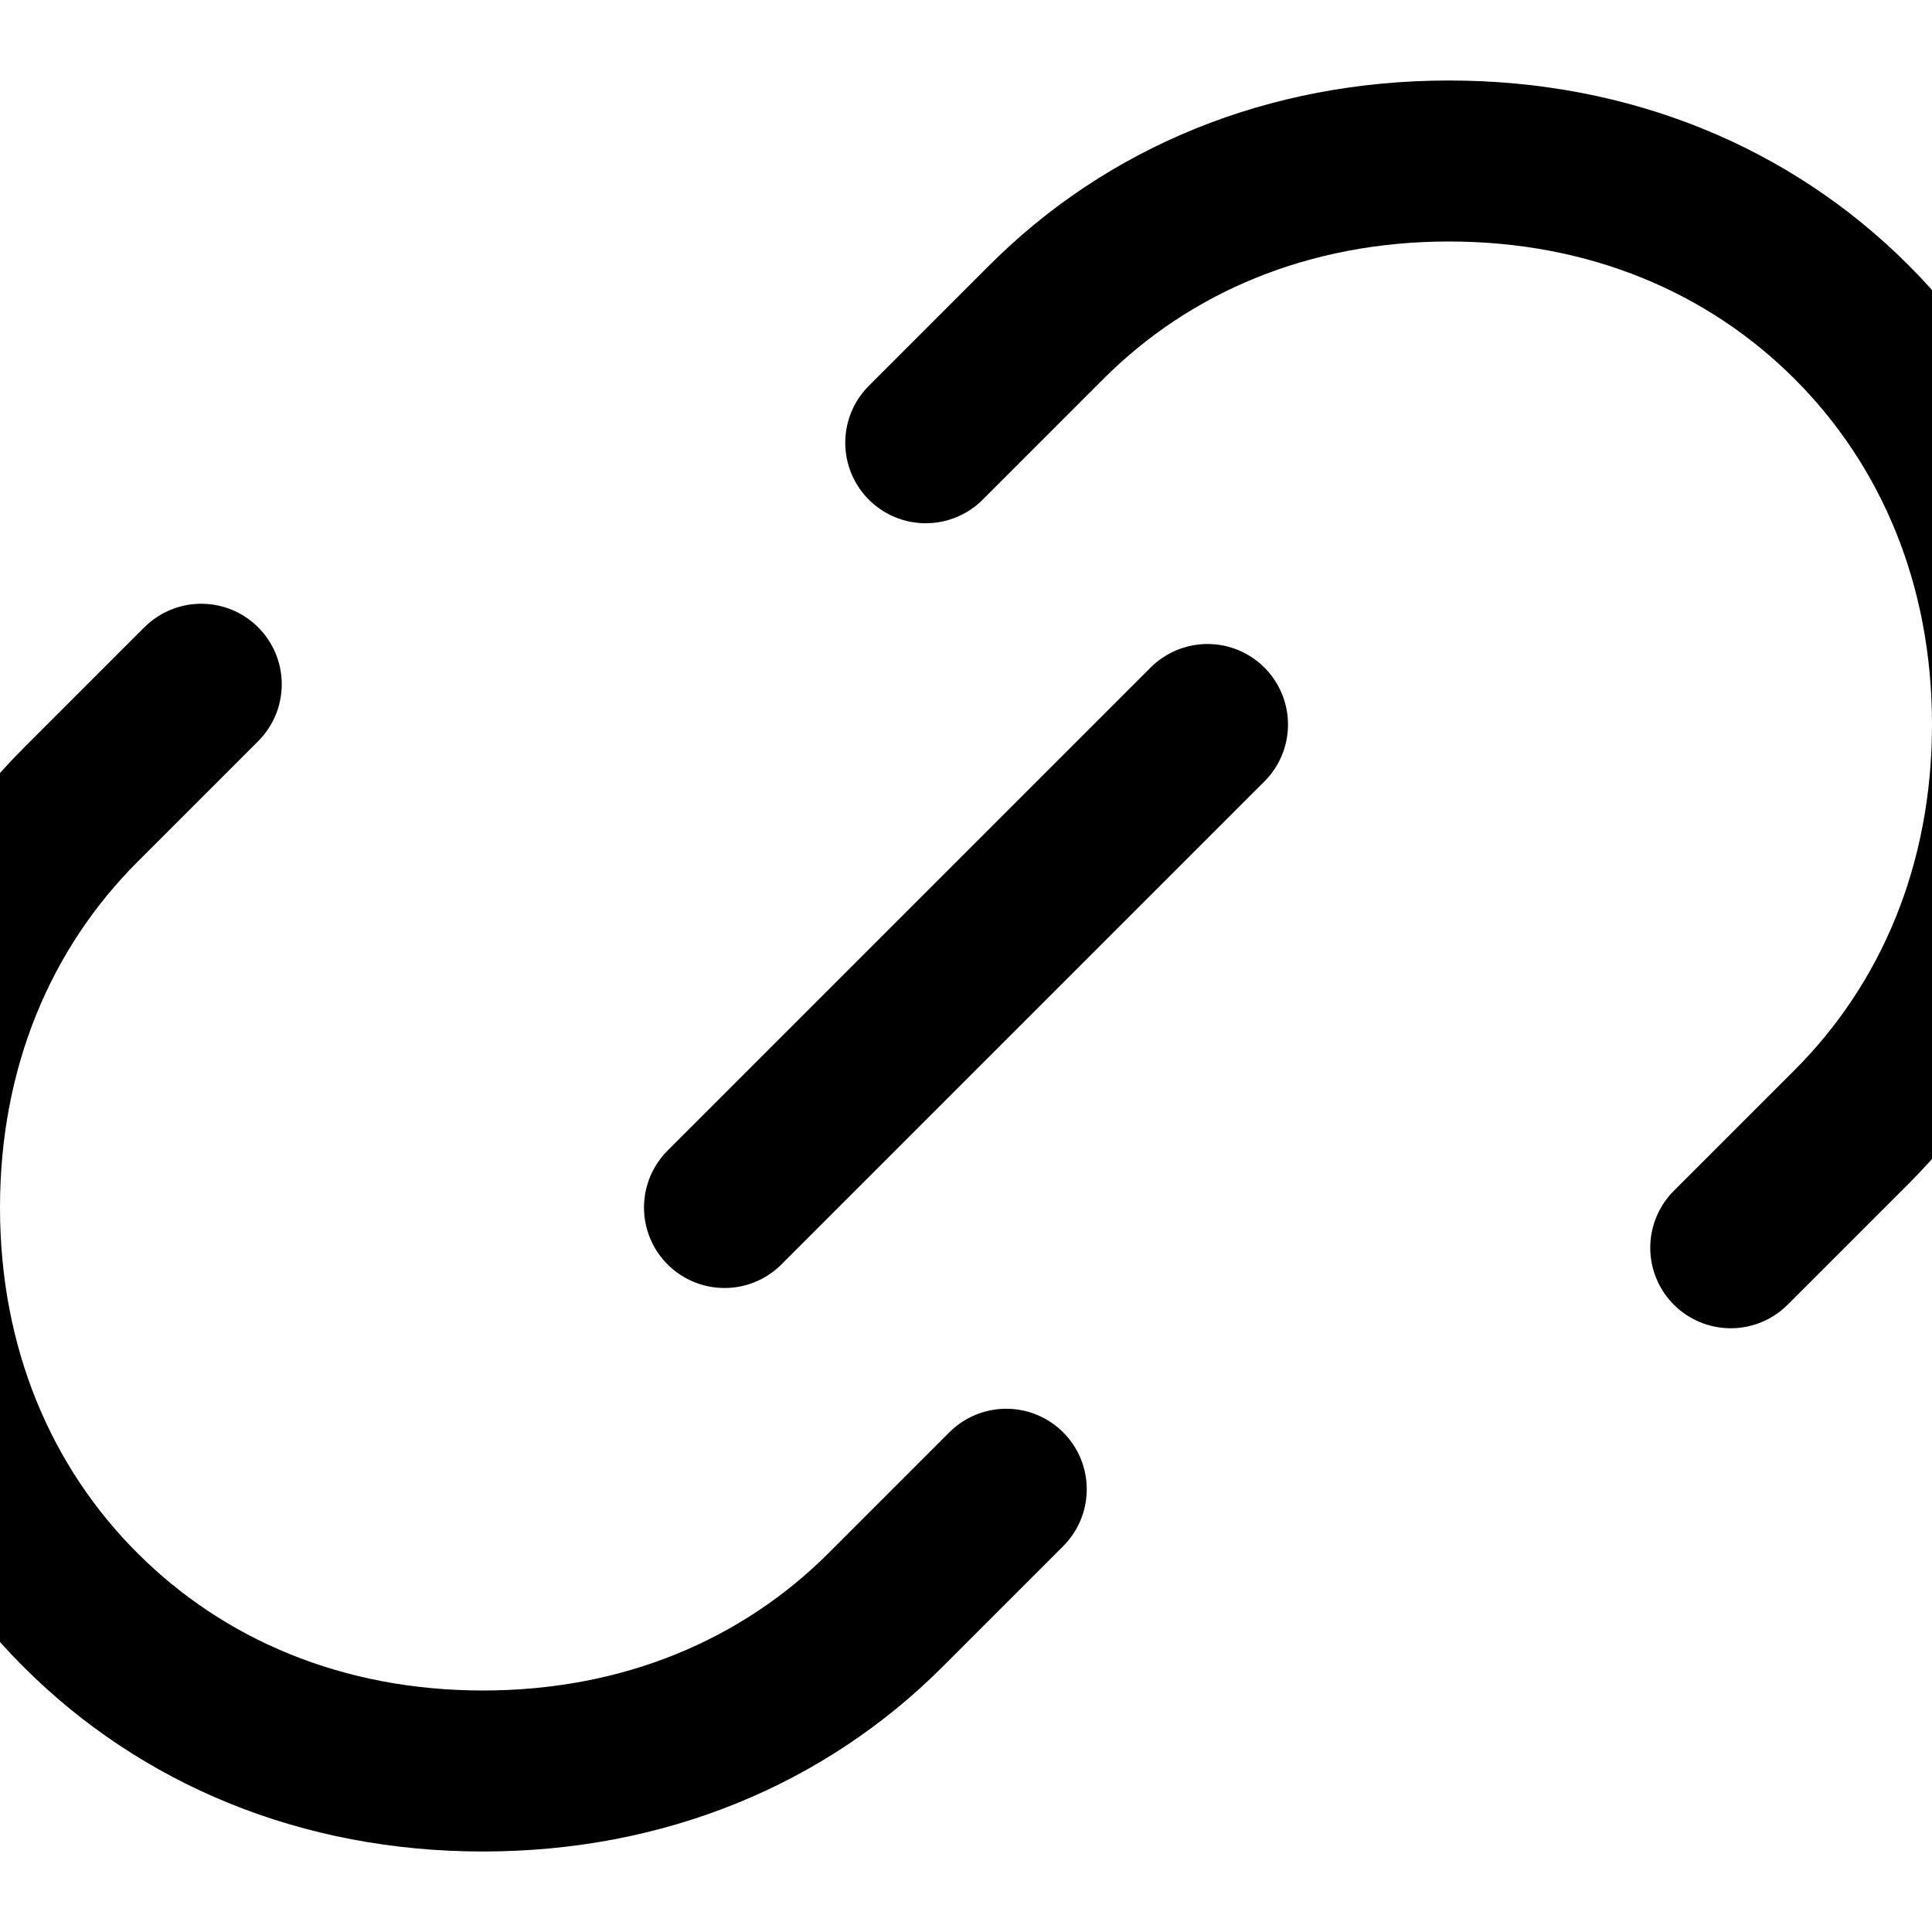
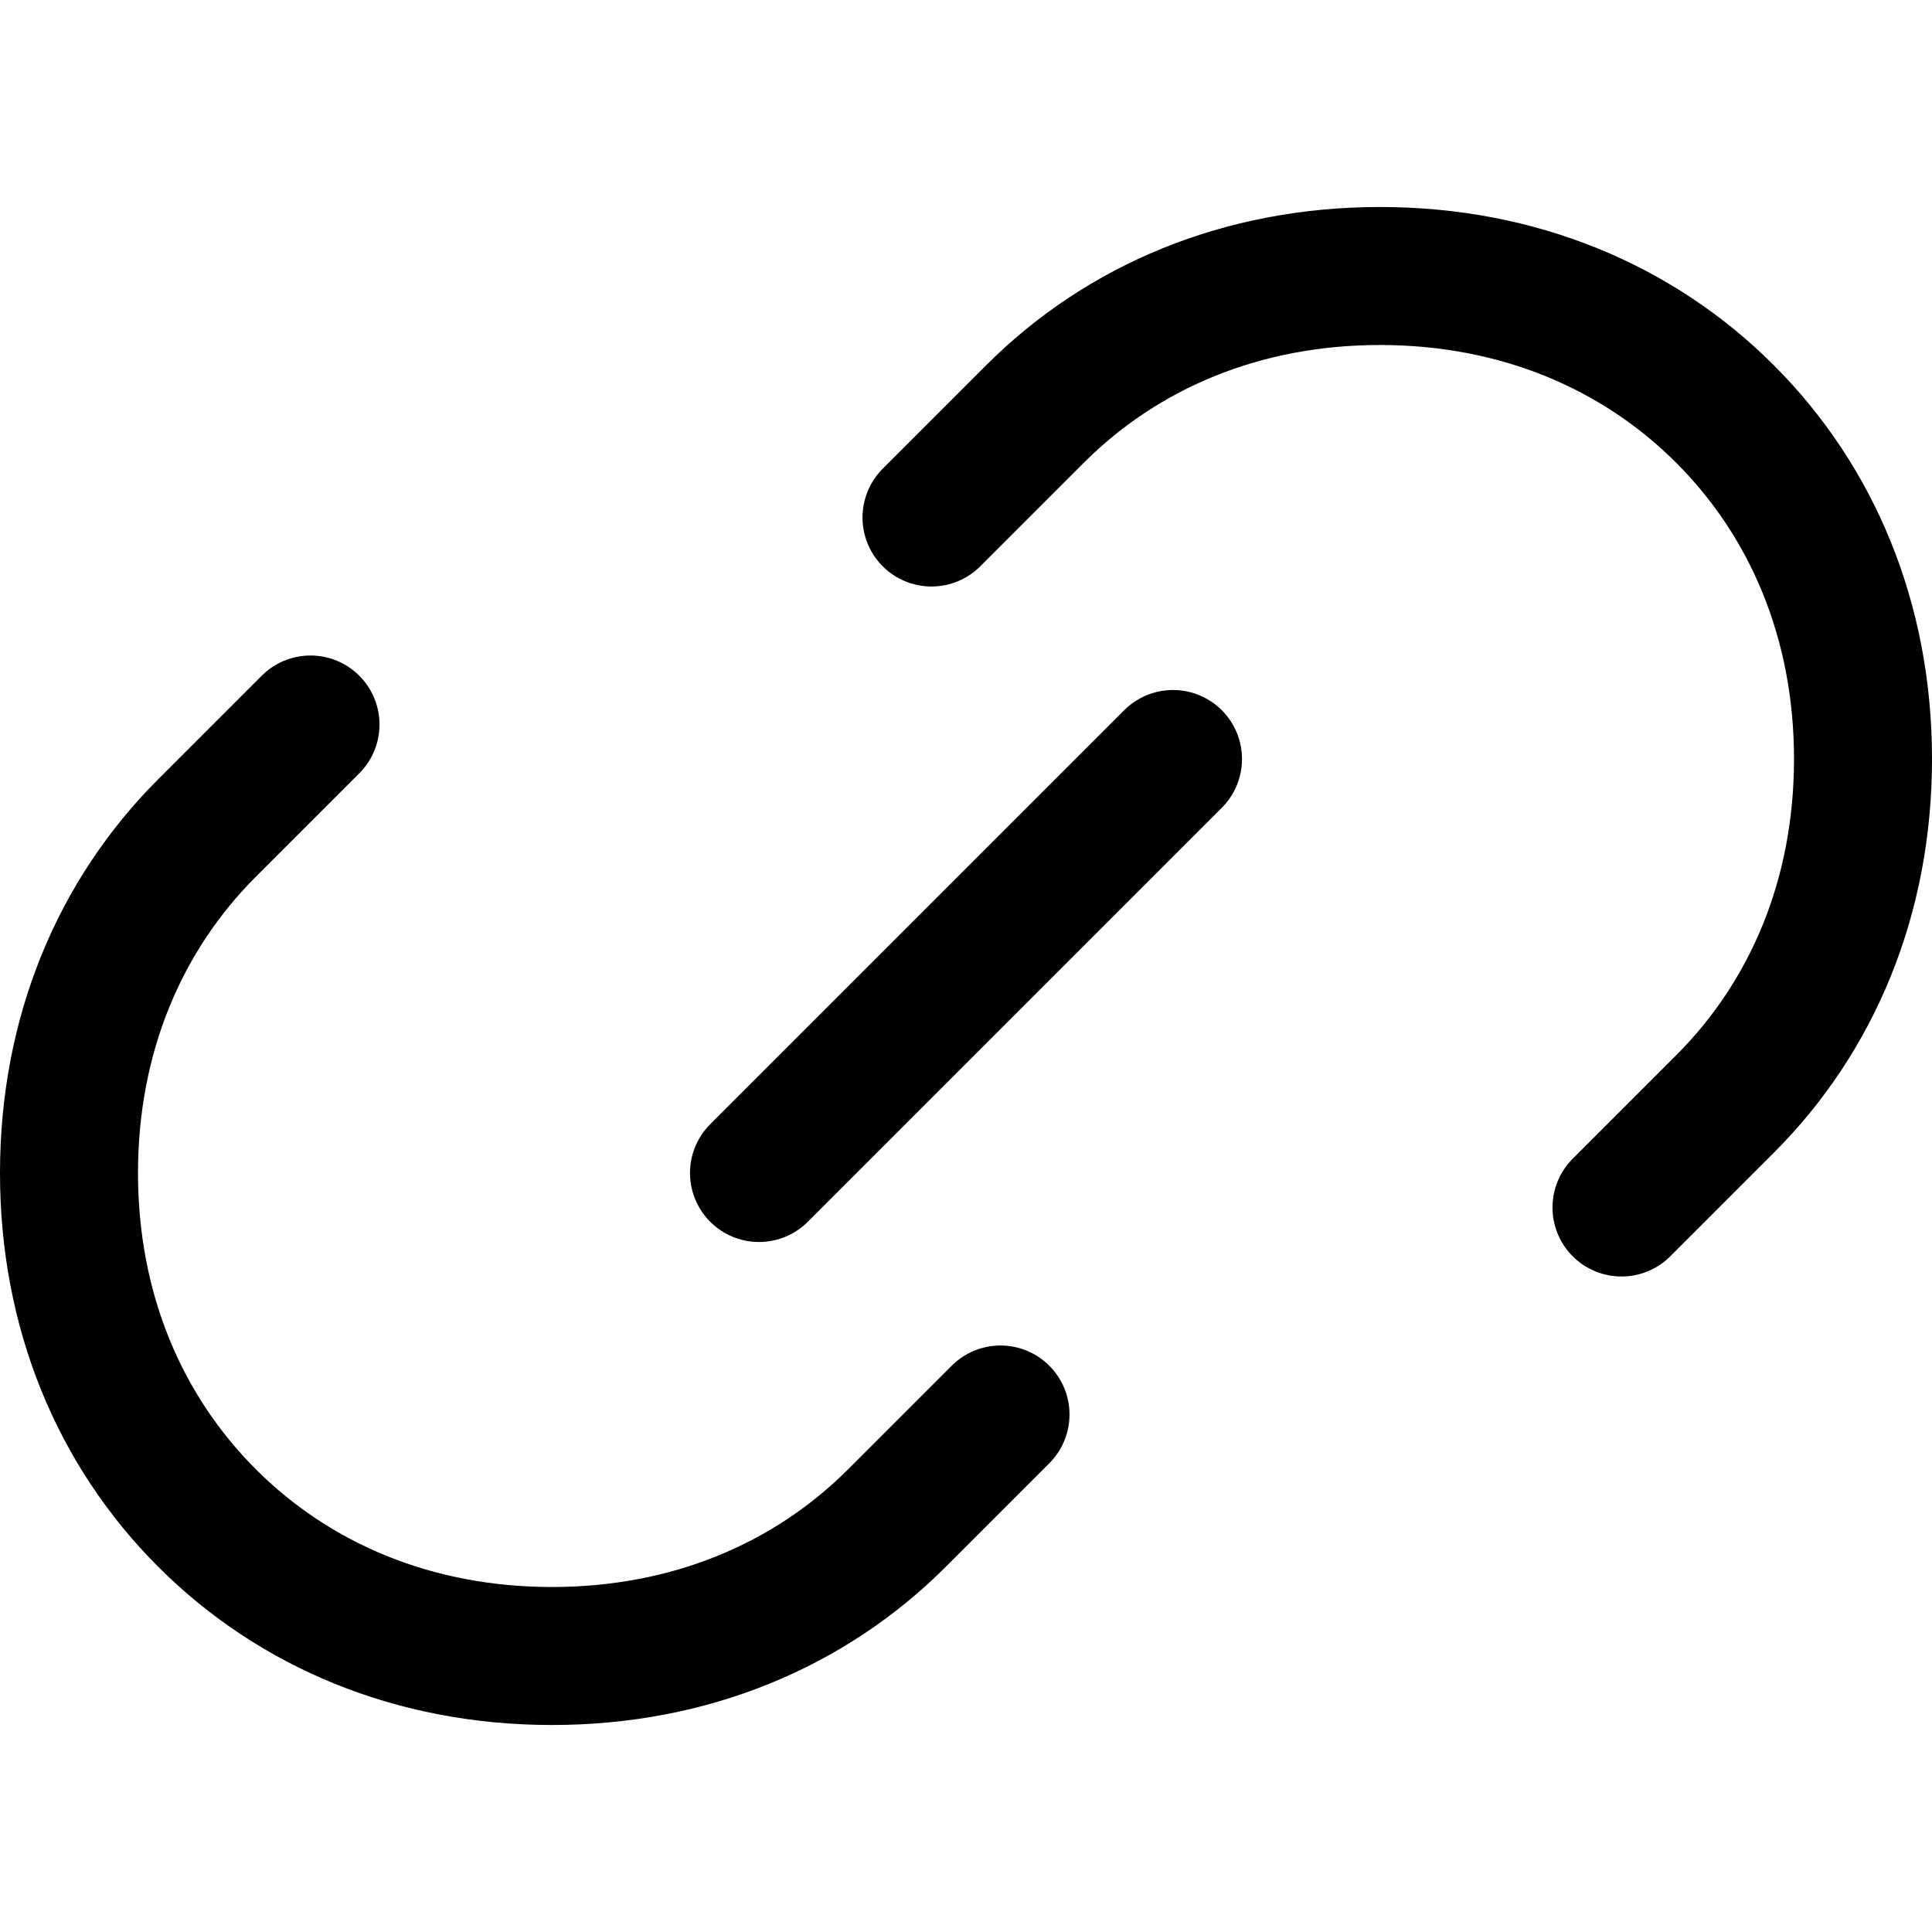
- <svg xmlns="http://www.w3.org/2000/svg" width="18" height="18" viewBox="0 0 18 18" fill="none">
+ <svg xmlns="http://www.w3.org/2000/svg" width="18" height="18" viewBox="-1.5 -1.5 21 21" fill="none">
  <path d="M6.75 11.25L11.25 6.75" stroke="currentColor" stroke-width="1.5" stroke-linecap="round" />
  <path d="M8.625 4.125L9.75 3C10.7 2.05 12 1.5 13.5 1.5C15 1.5 16.3 2.05 17.25 3C18.2 3.95 18.75 5.25 18.75 6.75C18.75 8.25 18.2 9.55 17.25 10.5L16.125 11.625" stroke="currentColor" stroke-width="1.5" stroke-linecap="round" stroke-linejoin="round" />
  <path d="M9.375 13.875L8.25 15C7.3 15.95 6 16.5 4.5 16.5C3 16.5 1.7 15.95 0.75 15C-0.2 14.05 -0.75 12.75 -0.75 11.25C-0.75 9.75 -0.2 8.45 0.75 7.5L1.875 6.375" stroke="currentColor" stroke-width="1.5" stroke-linecap="round" stroke-linejoin="round" />
</svg>
